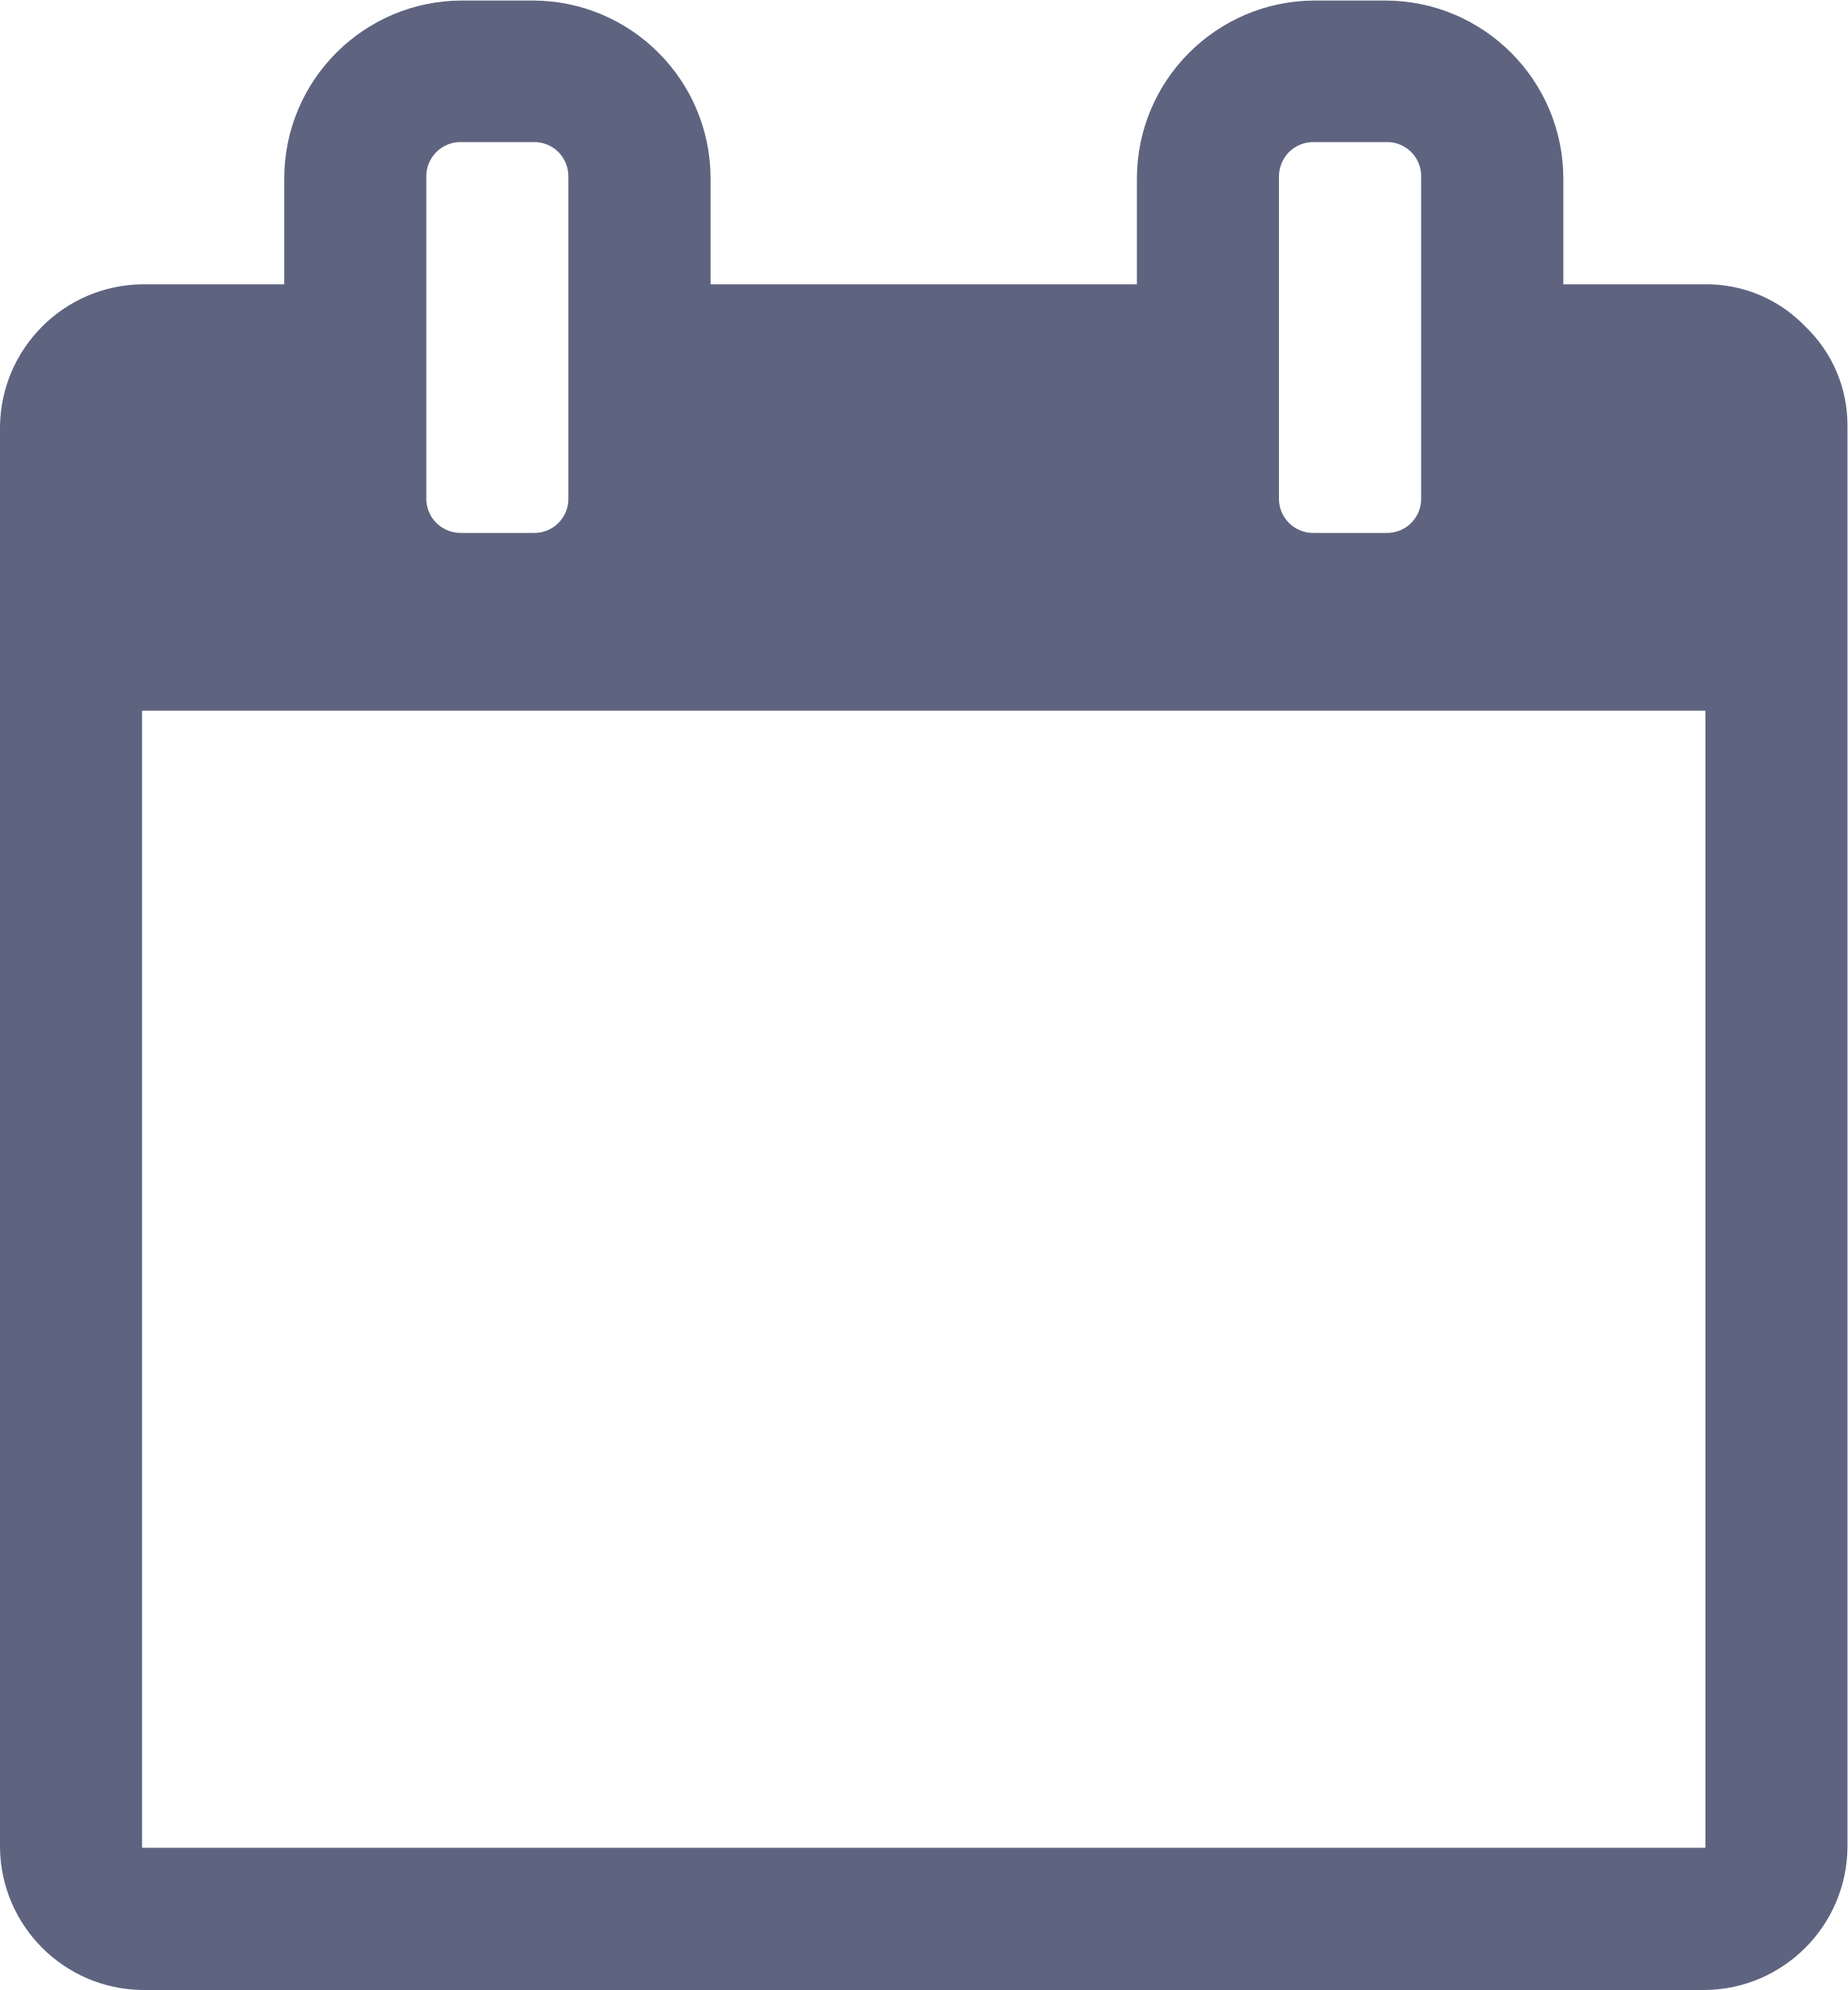
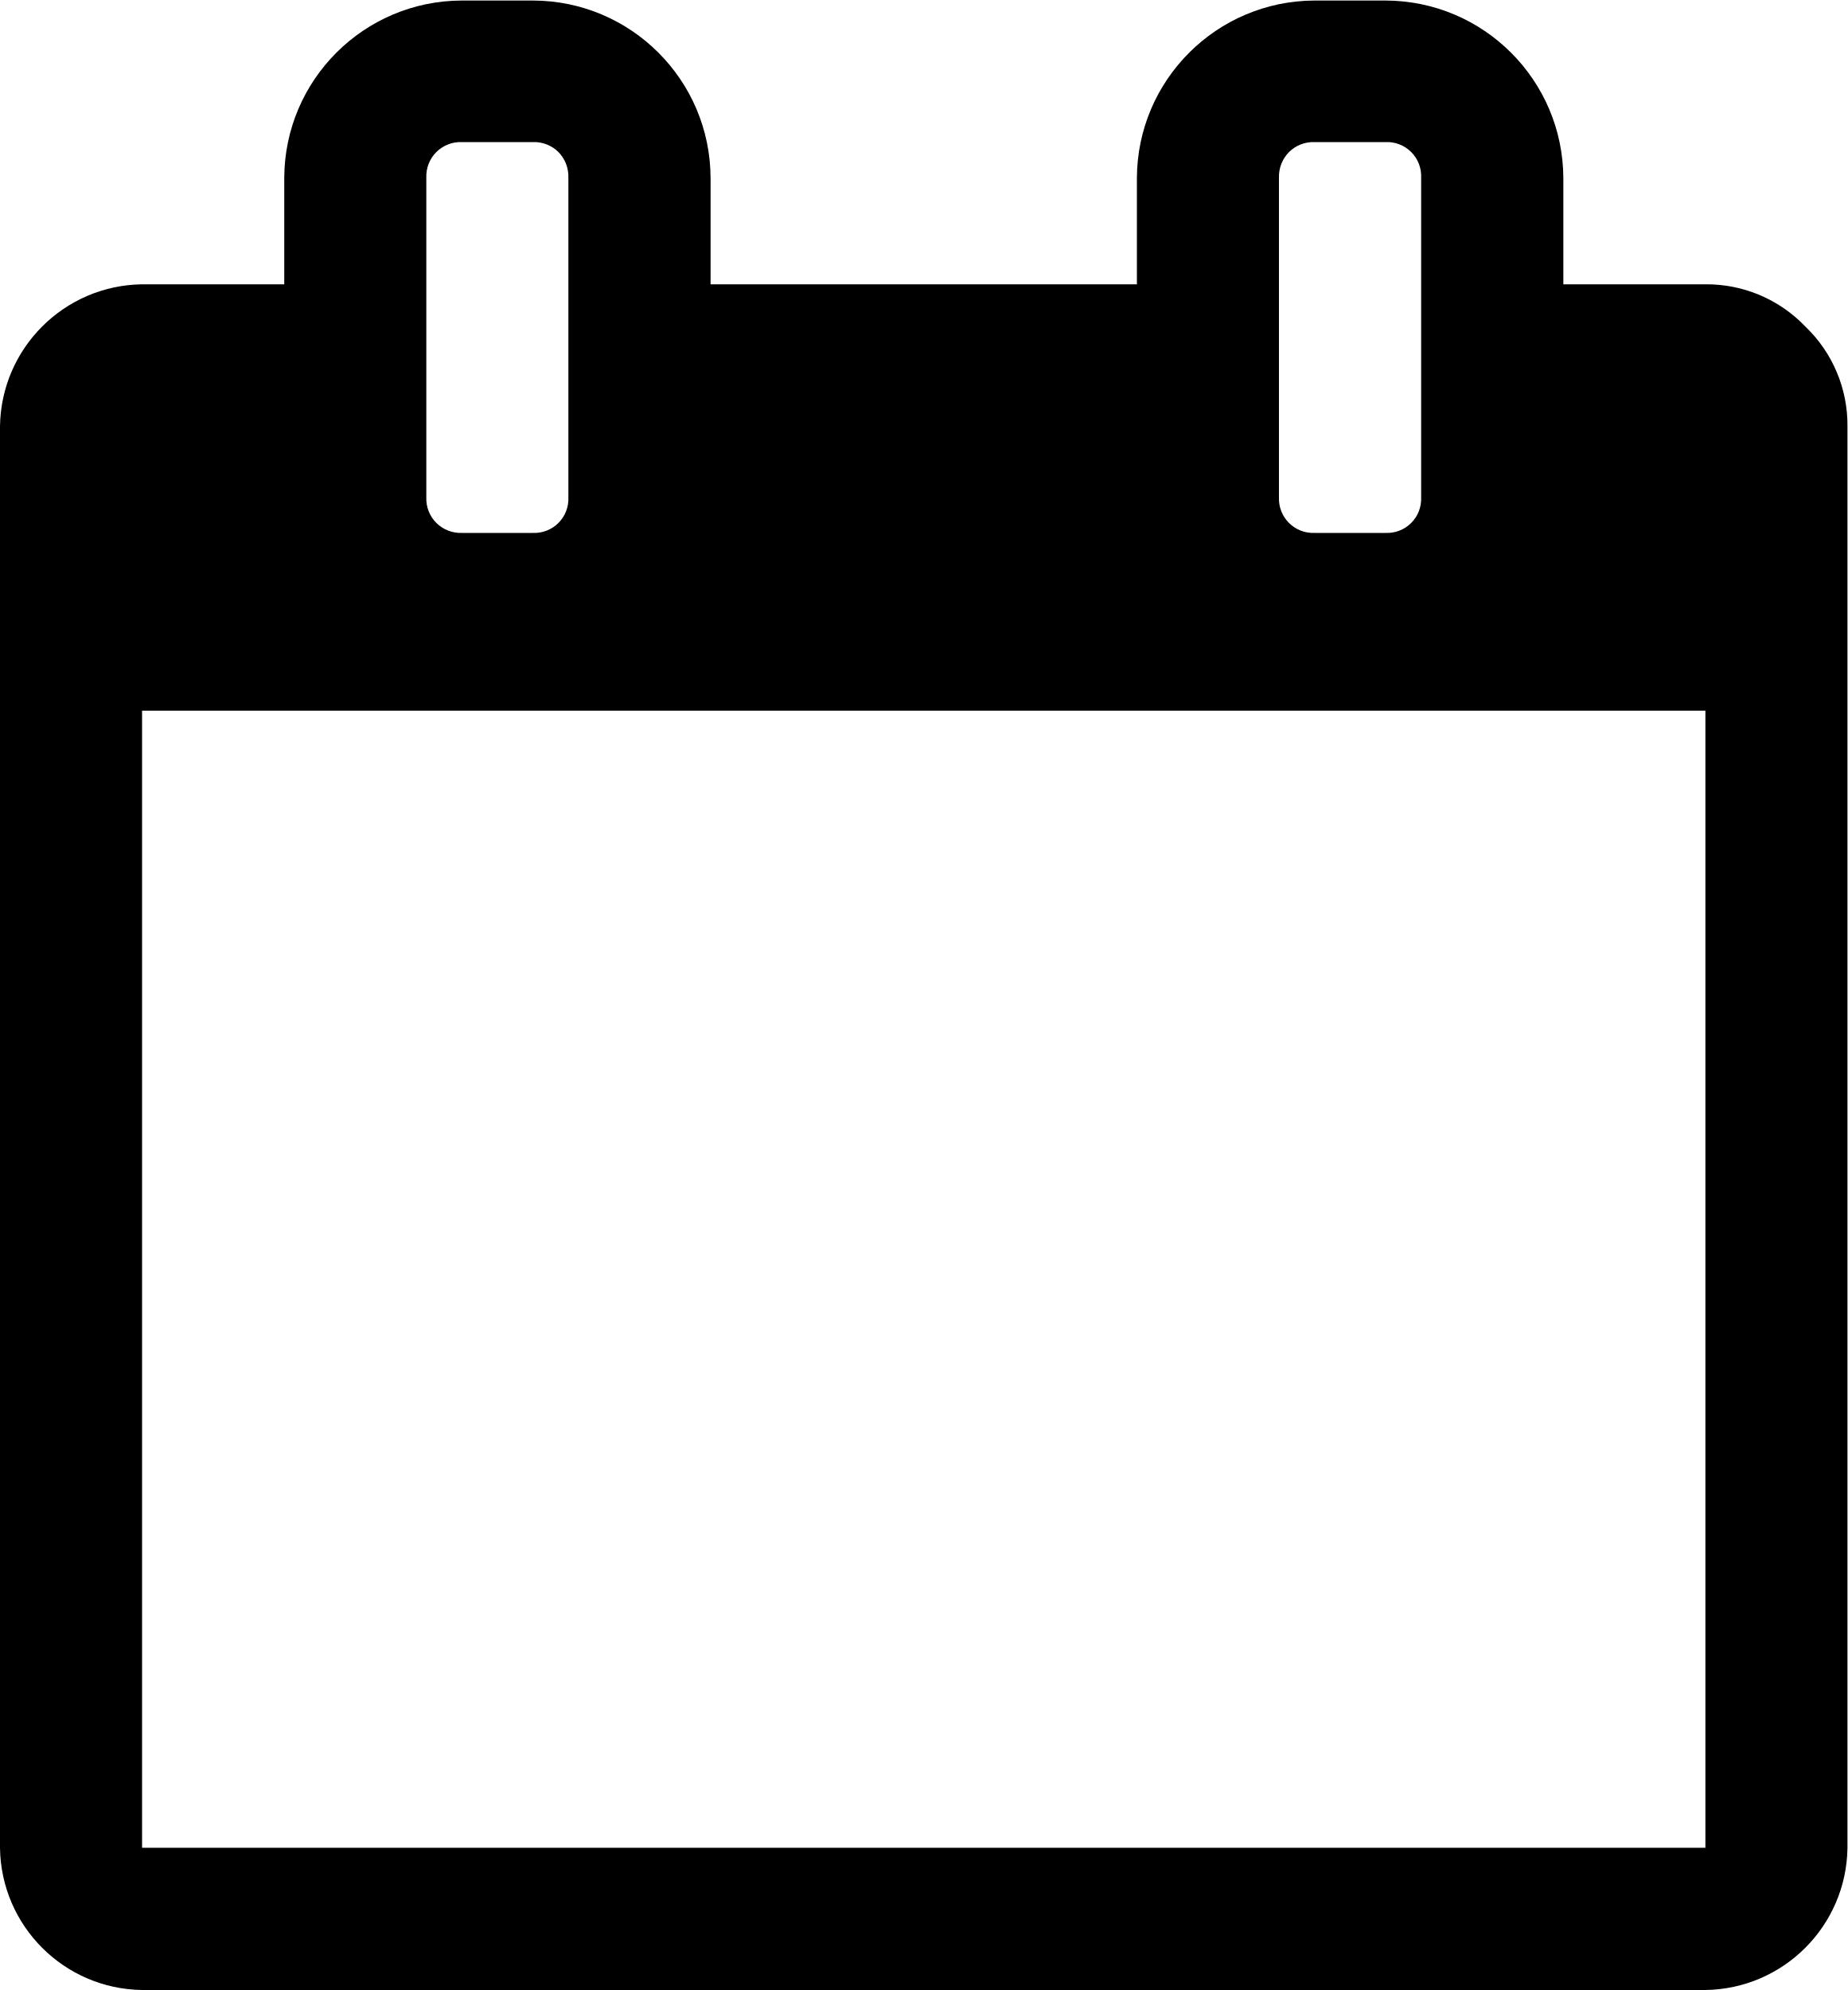
- <svg xmlns="http://www.w3.org/2000/svg" width="13.928" height="15" viewBox="0 0 13.928 15">
+ <svg xmlns="http://www.w3.org/2000/svg" fill="currentColor" width="13.928" height="15" viewBox="0 0 13.928 15">
  <defs>
-     <style>.a{fill:#5e6480;fill-rule:evenodd;}</style>
+     <style>.a {
+             fill-rule: evenodd;
+         }</style>
  </defs>
  <path class="a" d="M1889.682,25.87a1.029,1.029,0,0,0-.753-.318h-1.071v-.8a1.344,1.344,0,0,0-1.34-1.339h-.536a1.344,1.344,0,0,0-1.339,1.339v.8h-3.214v-.8a1.342,1.342,0,0,0-1.339-1.339h-.536a1.342,1.342,0,0,0-1.339,1.339v.8h-1.072a1.086,1.086,0,0,0-1.071,1.071V37.338a1.086,1.086,0,0,0,1.071,1.071h11.786A1.086,1.086,0,0,0,1890,37.338V26.623a1.027,1.027,0,0,0-.318-.753Zm-3.968-1.122a.264.264,0,0,1,.076-.193.26.26,0,0,1,.192-.075h.536a.257.257,0,0,1,.268.268v2.411a.257.257,0,0,1-.268.267h-.536a.258.258,0,0,1-.268-.267V24.748Zm-6.428,0a.258.258,0,0,1,.268-.268h.536a.26.26,0,0,1,.192.075.264.264,0,0,1,.075.193v2.411a.257.257,0,0,1-.267.267h-.536a.26.26,0,0,1-.192-.075.257.257,0,0,1-.076-.192V24.748Zm9.643,12.589h-11.786V28.766h11.786Z" transform="translate(-1876.072 -23.409)" />
</svg>
